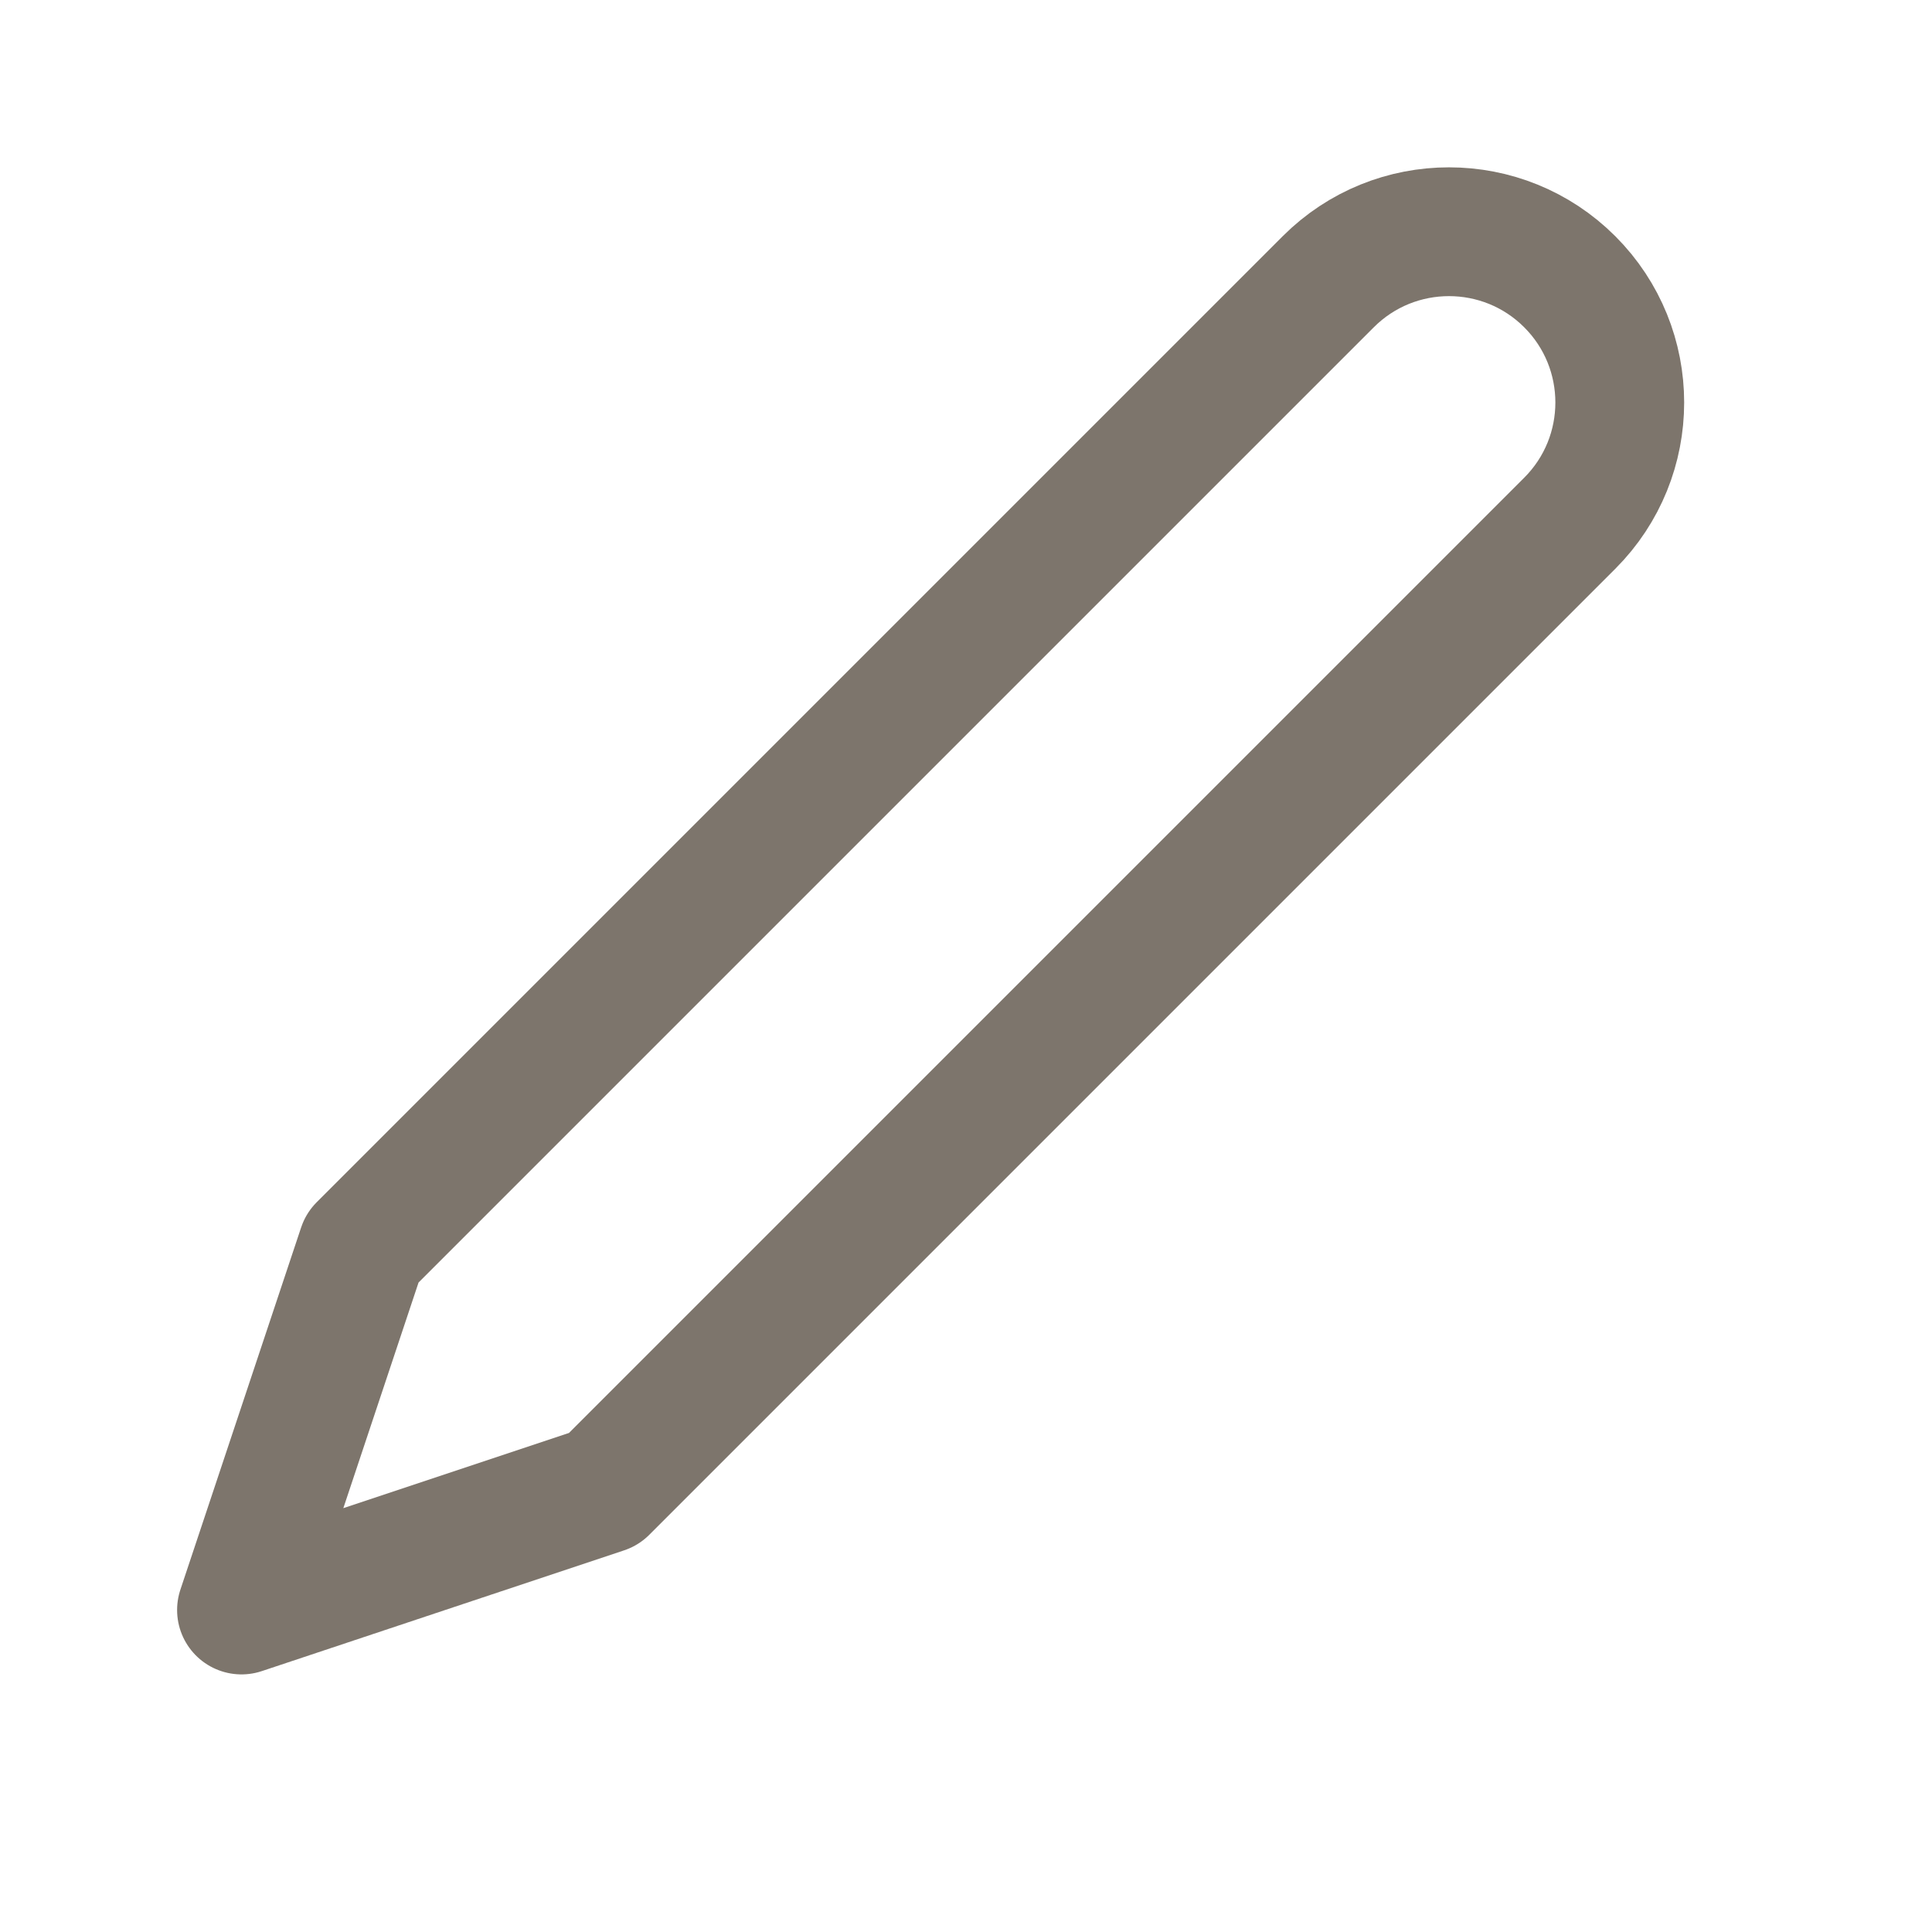
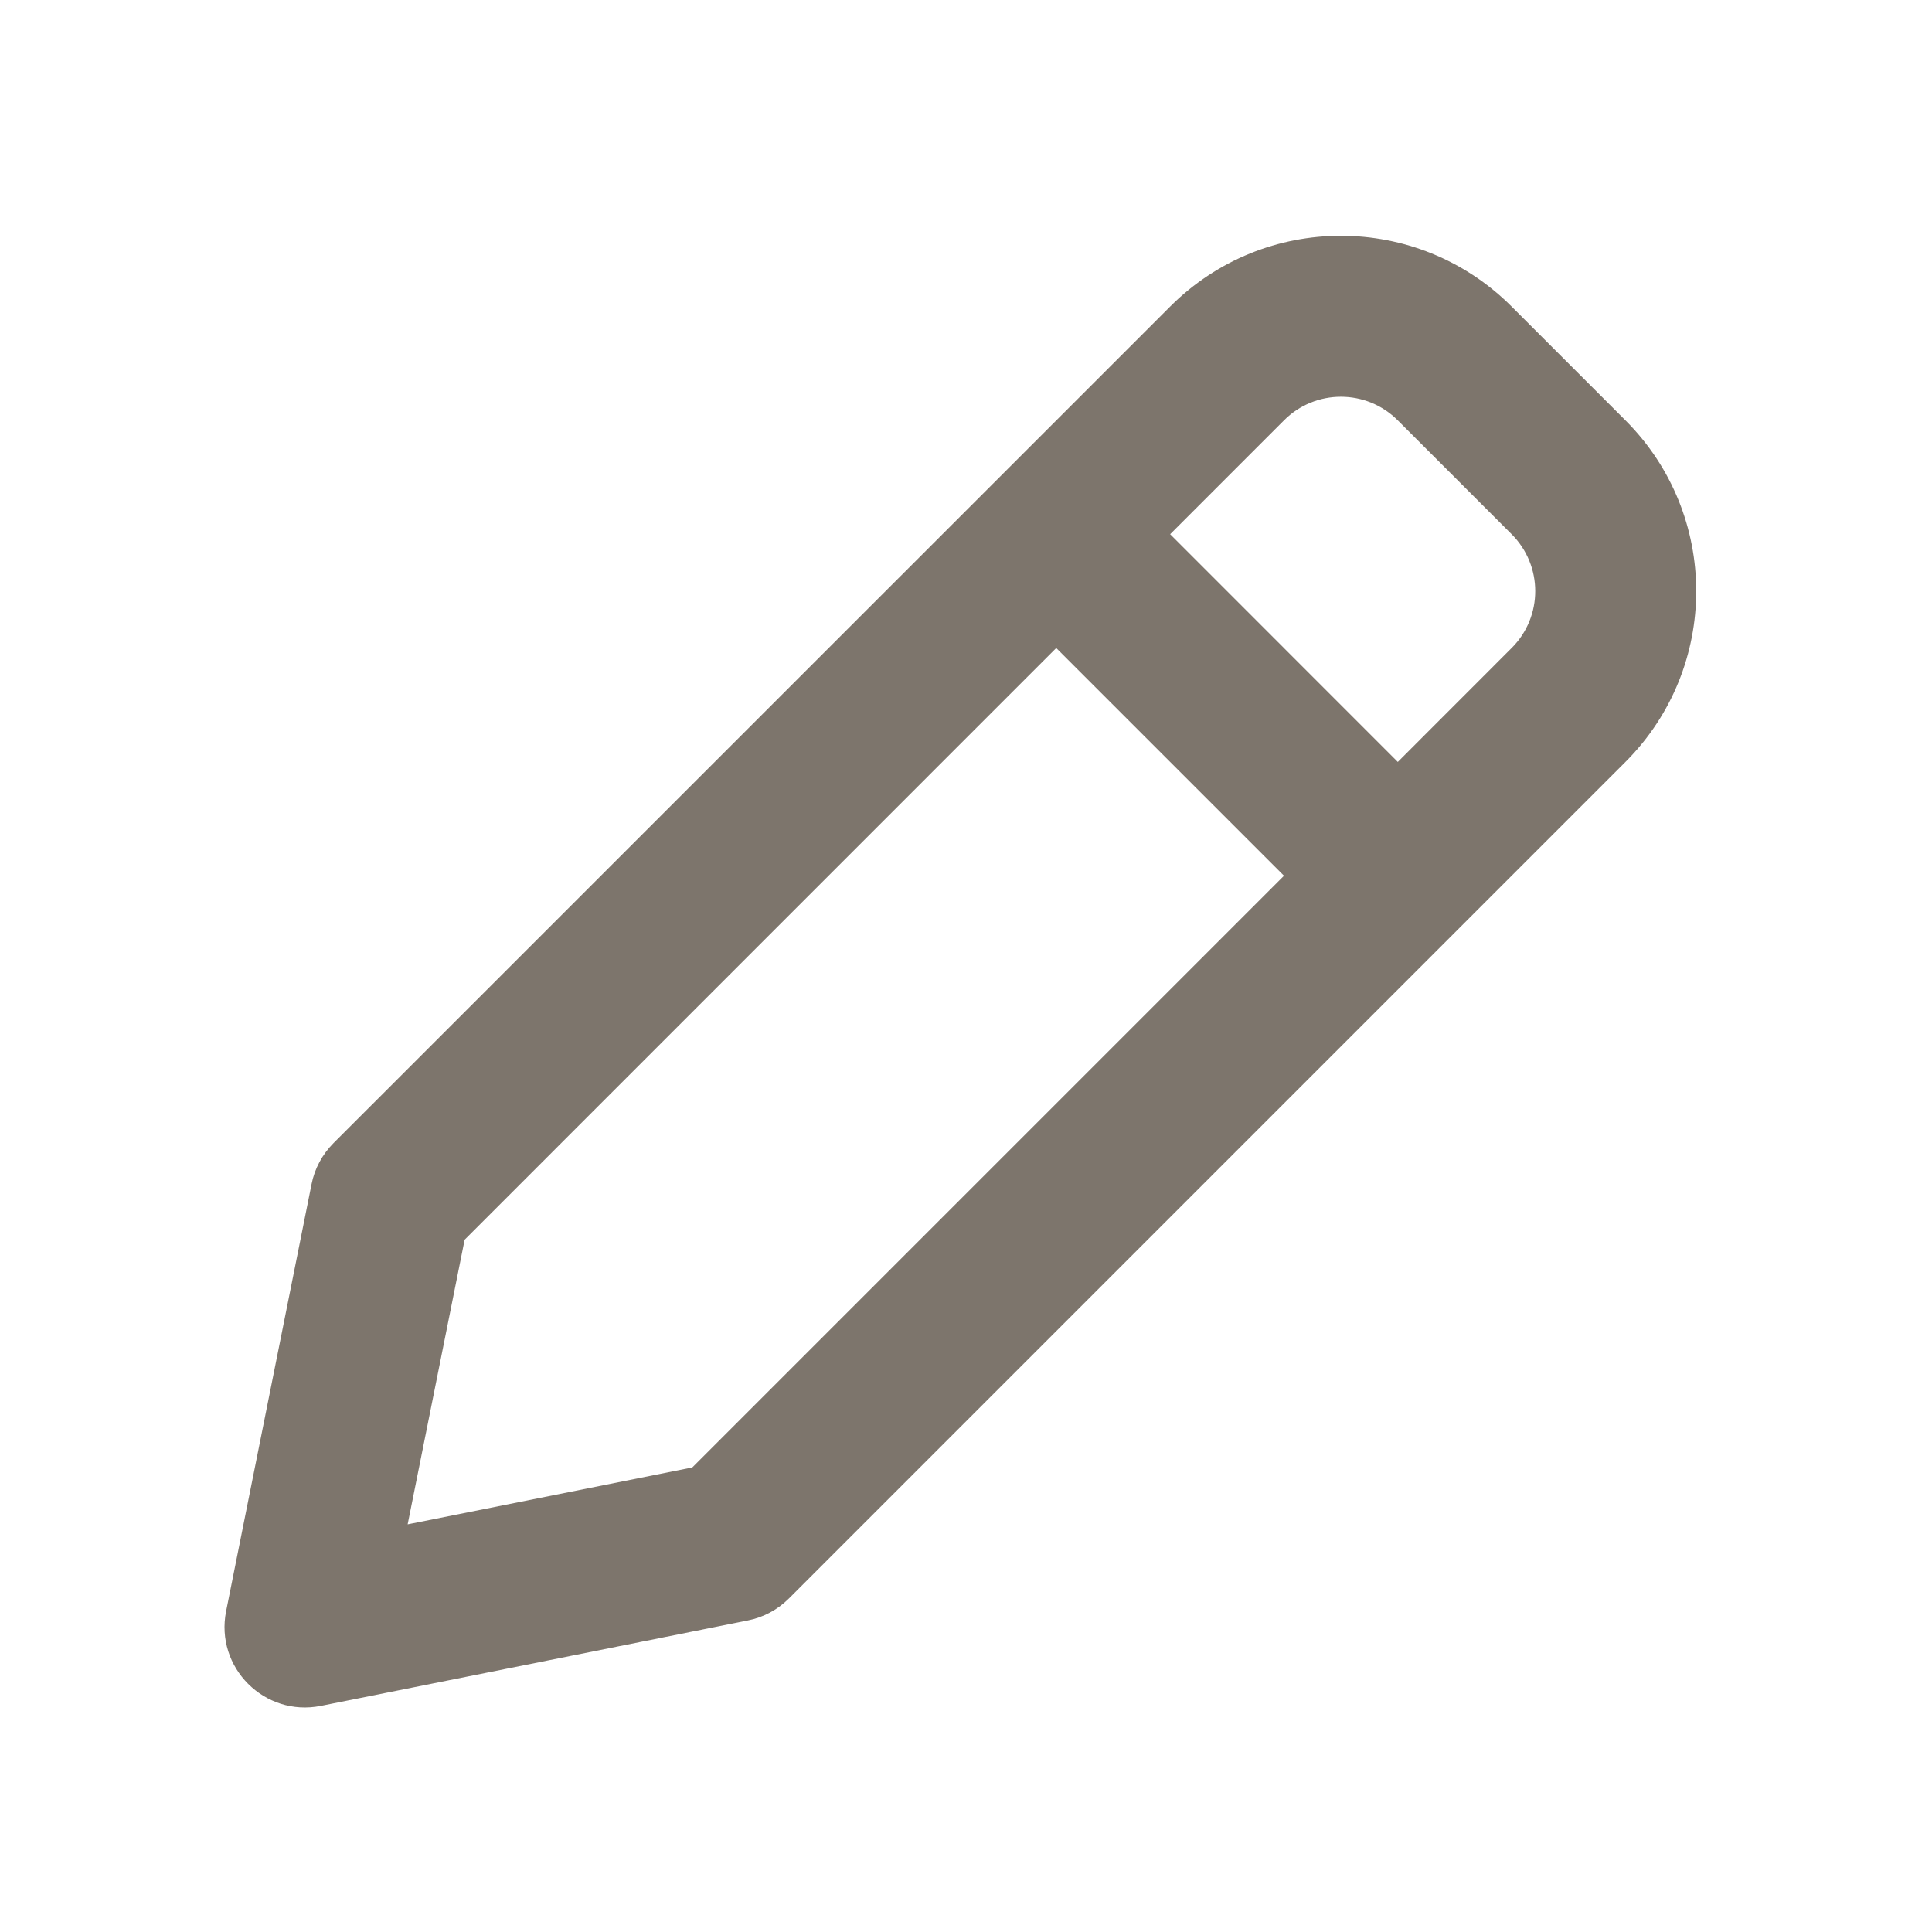
- <svg xmlns="http://www.w3.org/2000/svg" width="24" height="24" viewBox="0 0 24 24" fill="none">
-   <path d="M16.5 3.5a2.12 2.12 0 0 1 3 3L7.5 18.5 3 20l1.5-4.5L16.5 3.5z" stroke="#7d756c" stroke-width="1.6" stroke-linecap="round" stroke-linejoin="round" />
+ <svg xmlns="http://www.w3.org/2000/svg" width="24" height="24" viewBox="56 16 24 24" fill="none">
+   <path fill-rule="evenodd" clip-rule="evenodd" d="M70.536 19.808C71.707 18.636 73.607 18.636 74.778 19.808L76.192 21.222C77.364 22.393 77.364 24.293 76.192 25.465L65.8 35.857C65.66 35.997 65.483 36.092 65.289 36.13L59.986 37.191C59.286 37.331 58.669 36.714 58.809 36.014L59.87 30.711C59.908 30.517 60.004 30.34 60.143 30.2L70.536 19.808ZM73.364 21.222L74.778 22.636C75.169 23.027 75.169 23.66 74.778 24.05L73.364 25.465L70.536 22.636L71.95 21.222C72.34 20.831 72.974 20.831 73.364 21.222ZM69.121 24.05L61.772 31.4L61.064 34.936L64.6 34.229L71.95 26.879L69.121 24.05Z" fill="#7d756c" />
</svg>
